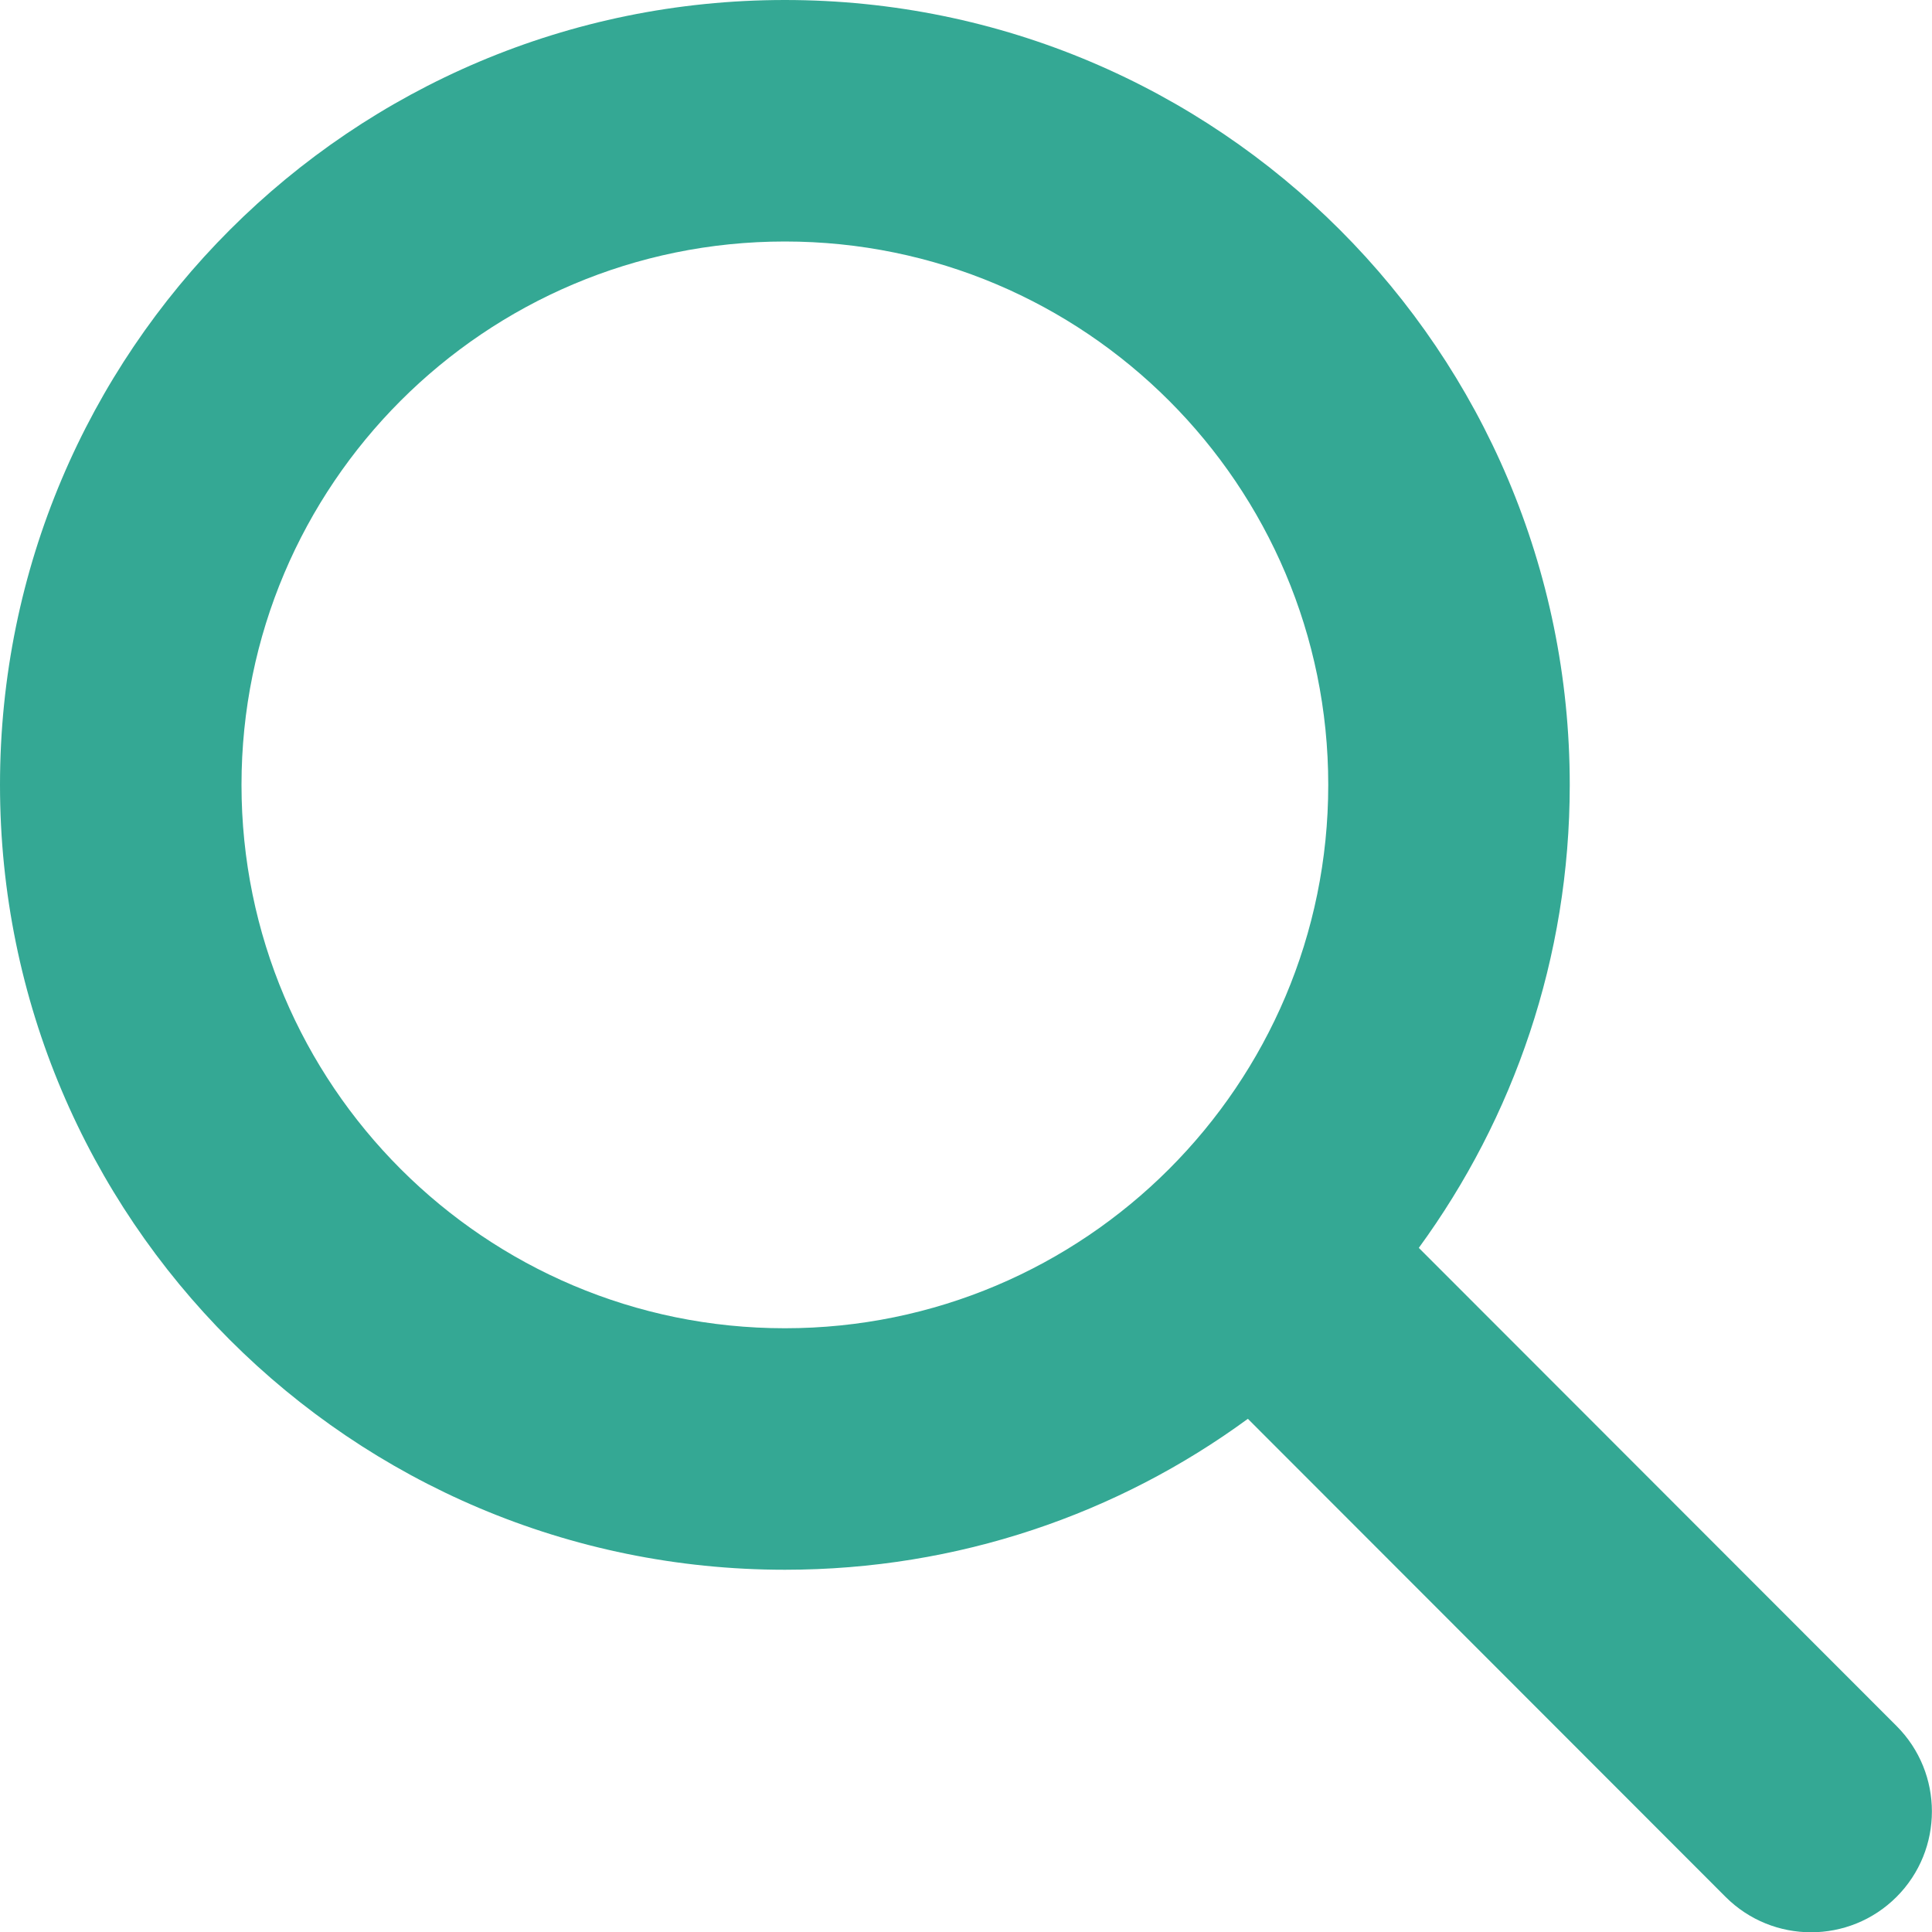
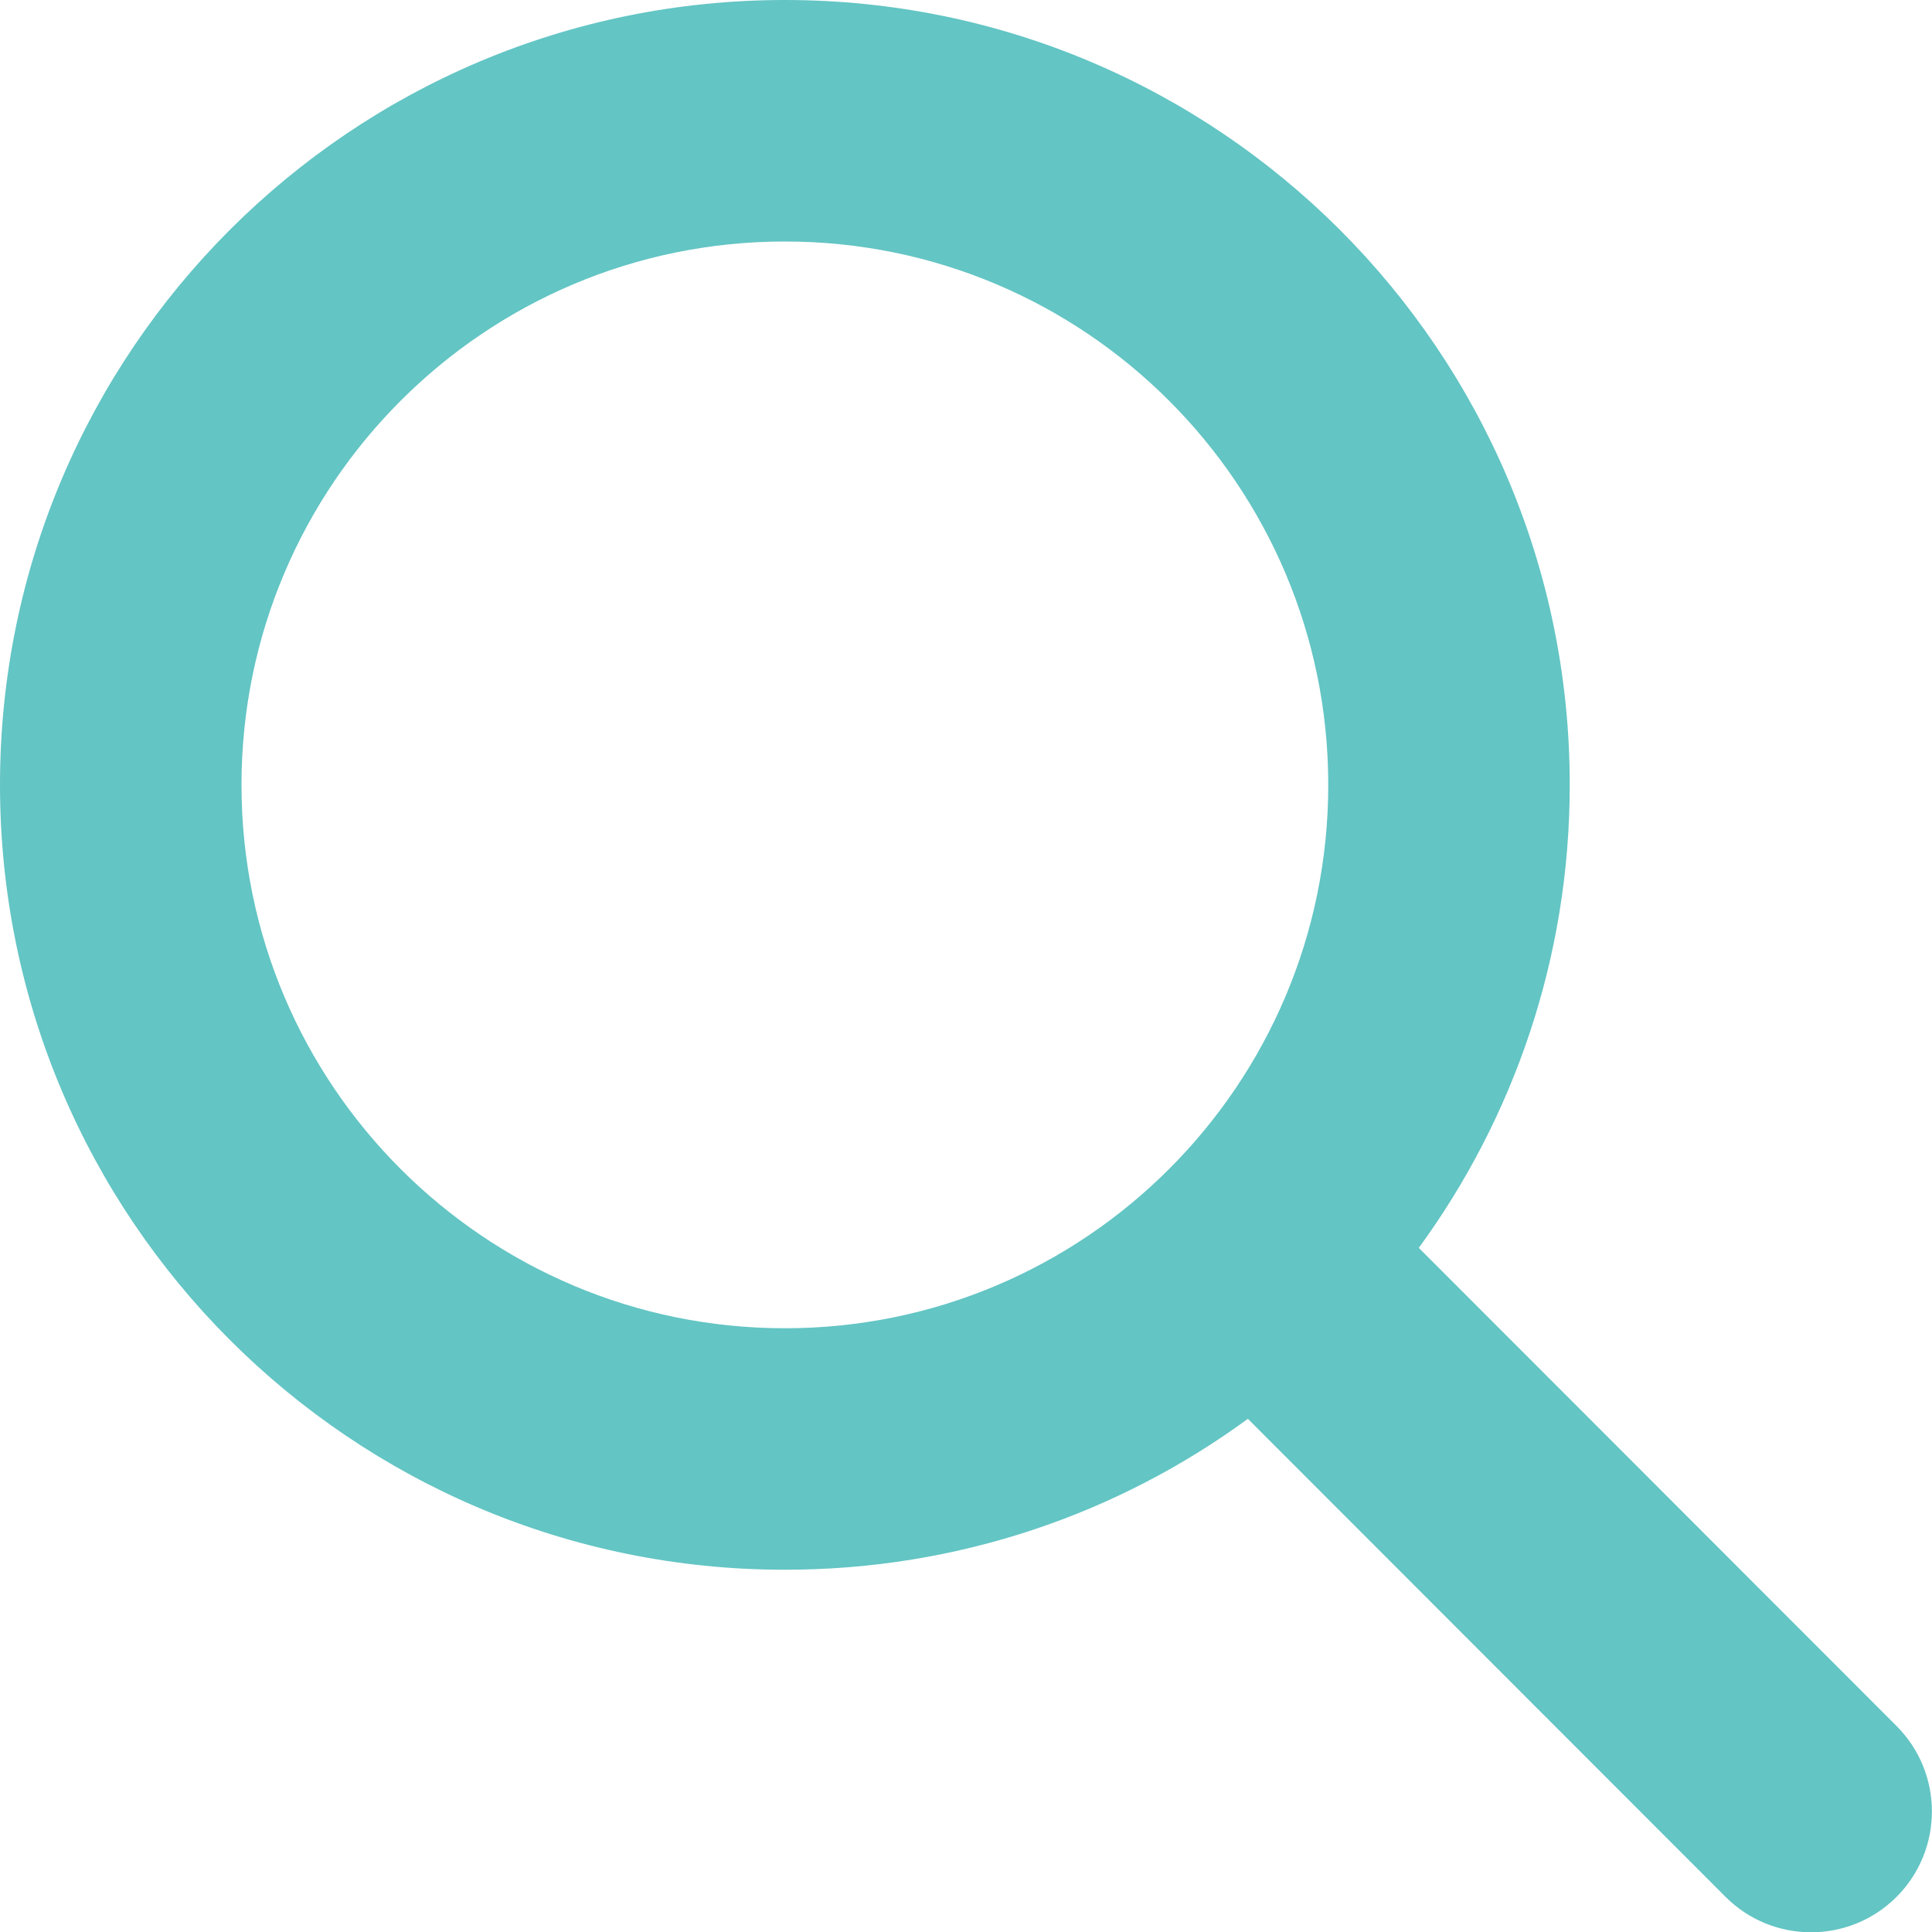
<svg xmlns="http://www.w3.org/2000/svg" viewBox="0 0 512 512">
-   <path fill="#34a894" d="M416 208c0 45.9-14.9 88.3-40 122.7L502.6 457.4c12.5 12.5 12.5 32.8 0 45.3s-32.8 12.5-45.3 0L330.7 376c-34.4 25.2-76.8 40-122.7 40C93.1 416 0 322.9 0 208S93.1 0 208 0S416 93.1 416 208zM208 352c79.5 0 144-64.5 144-144s-64.5-144-144-144S64 128.5 64 208s64.5 144 144 144z" />
+   <path fill="#63c5c4" d="M416 208c0 45.9-14.9 88.3-40 122.7L502.6 457.4c12.5 12.5 12.5 32.8 0 45.3s-32.8 12.5-45.3 0L330.7 376c-34.4 25.2-76.8 40-122.7 40C93.1 416 0 322.9 0 208S93.1 0 208 0S416 93.1 416 208zM208 352c79.5 0 144-64.5 144-144s-64.5-144-144-144S64 128.5 64 208s64.5 144 144 144z" />
</svg>
